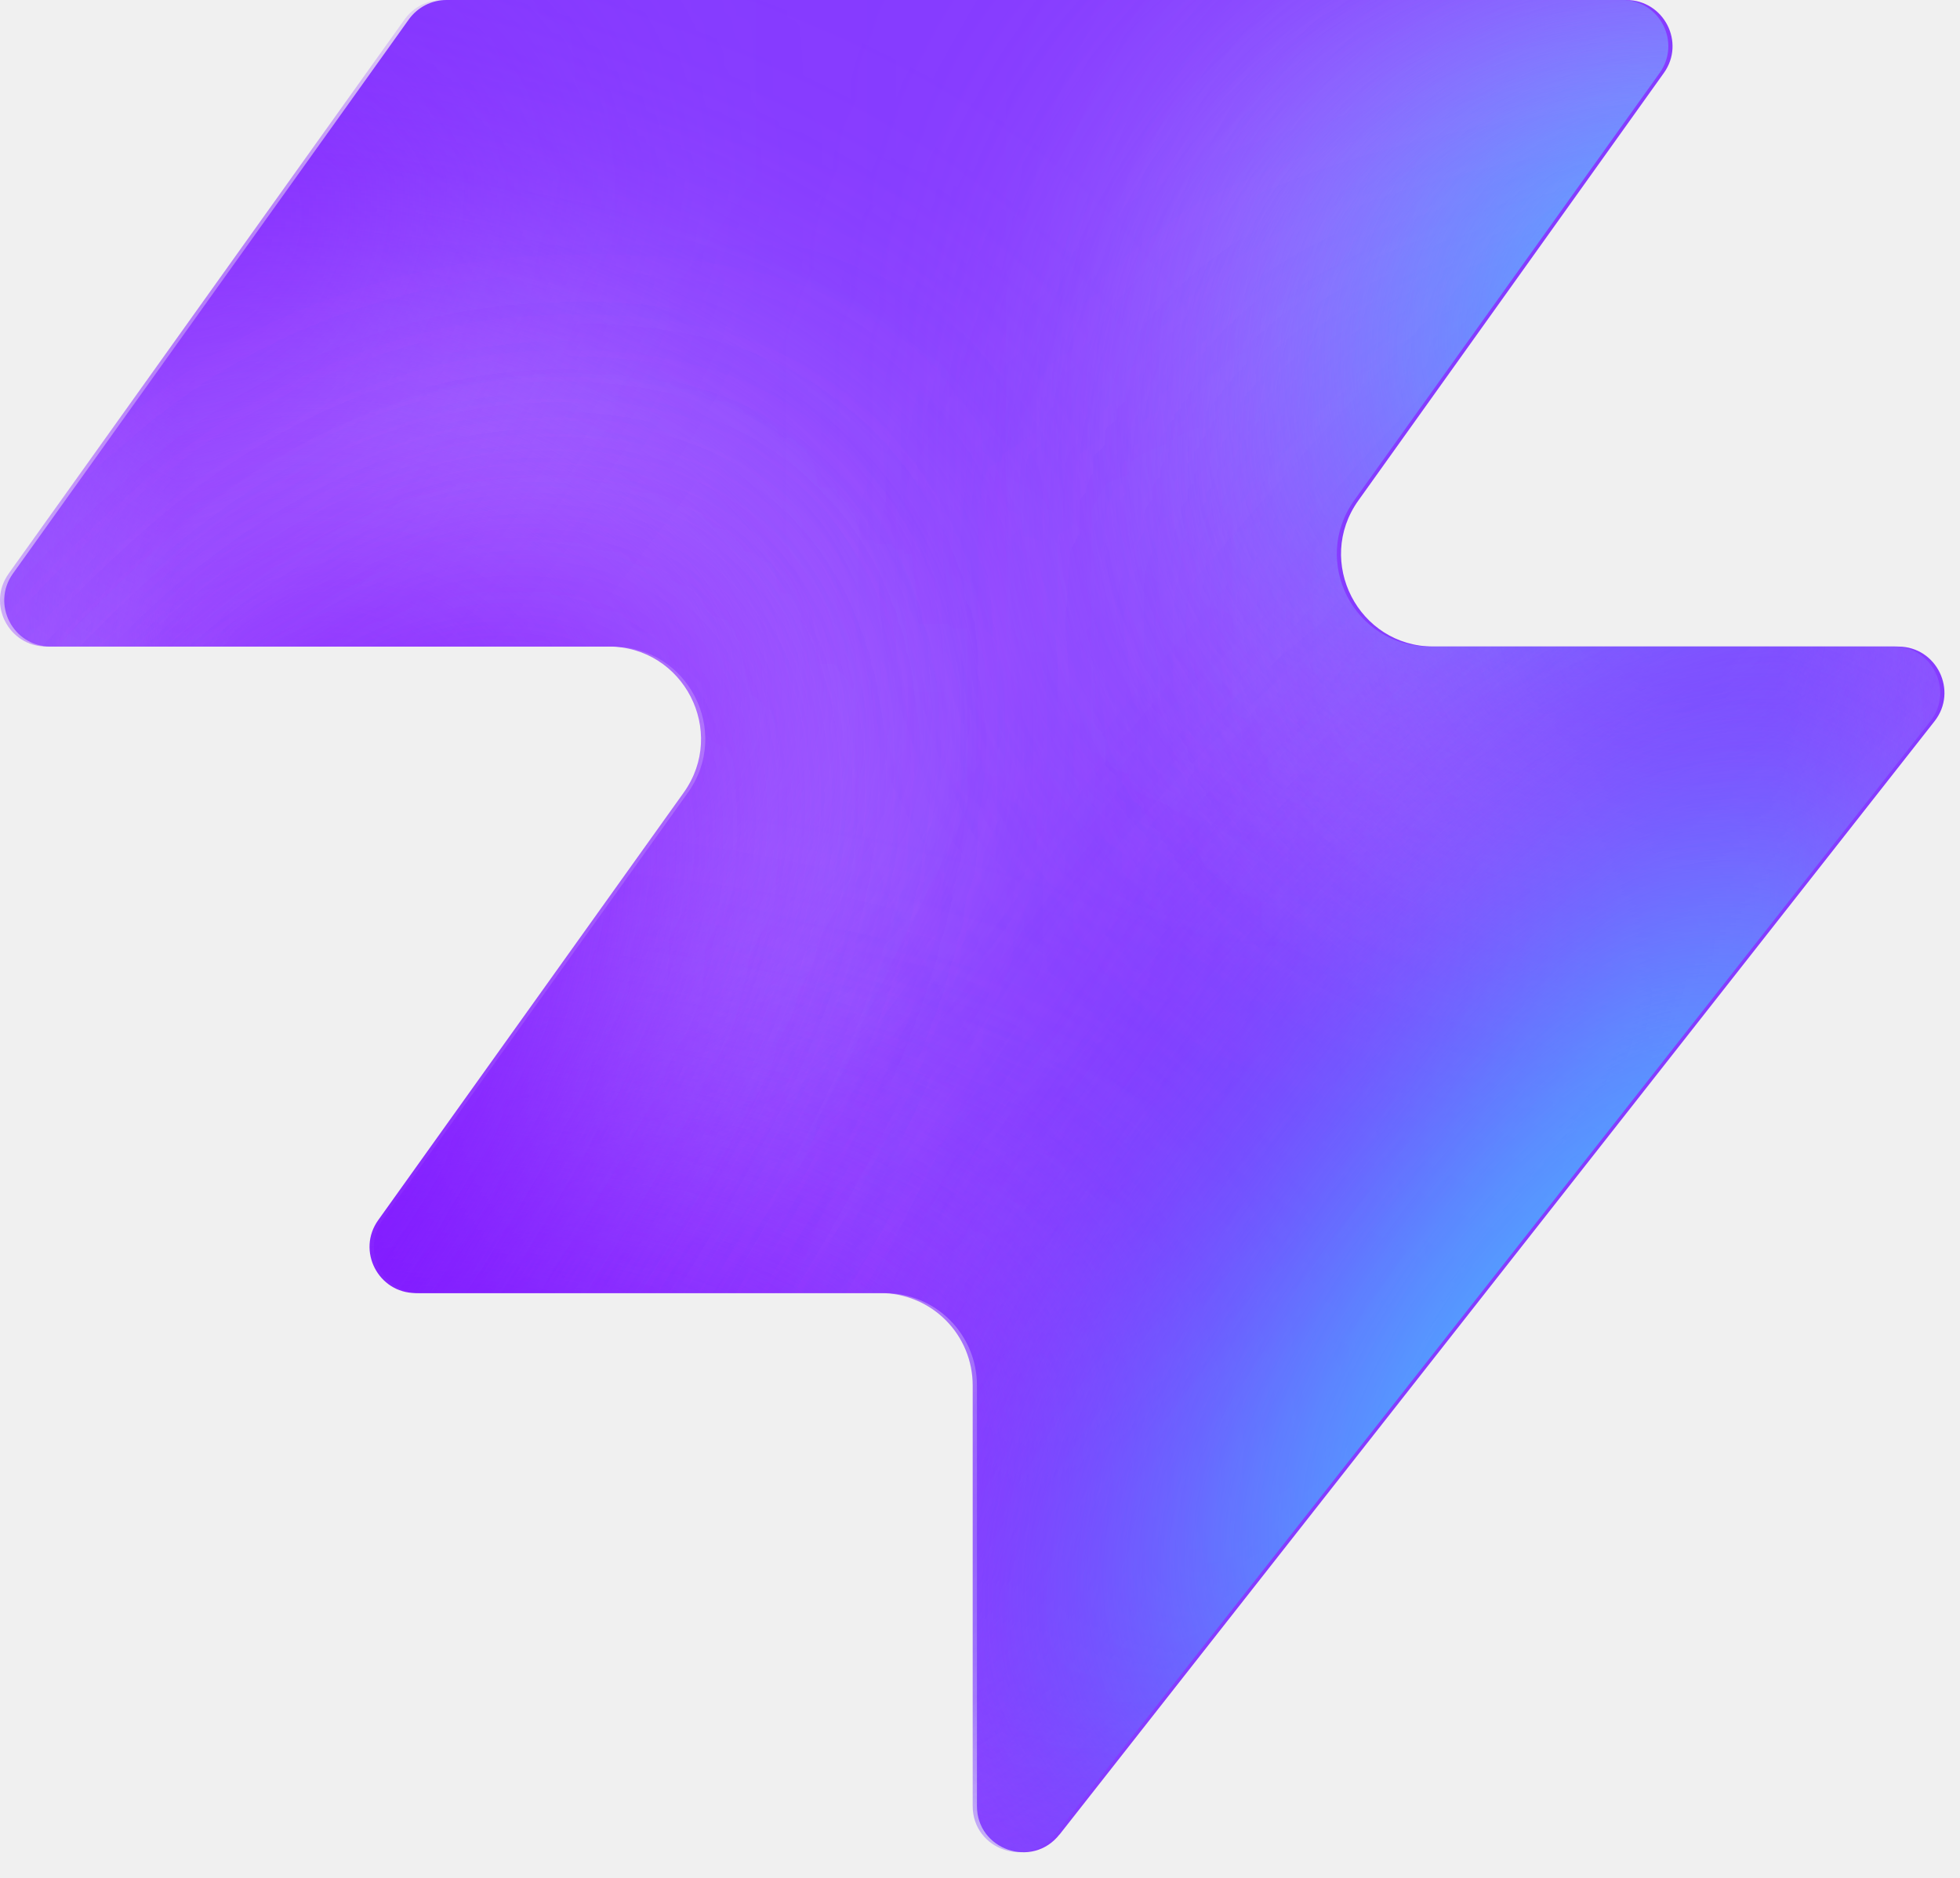
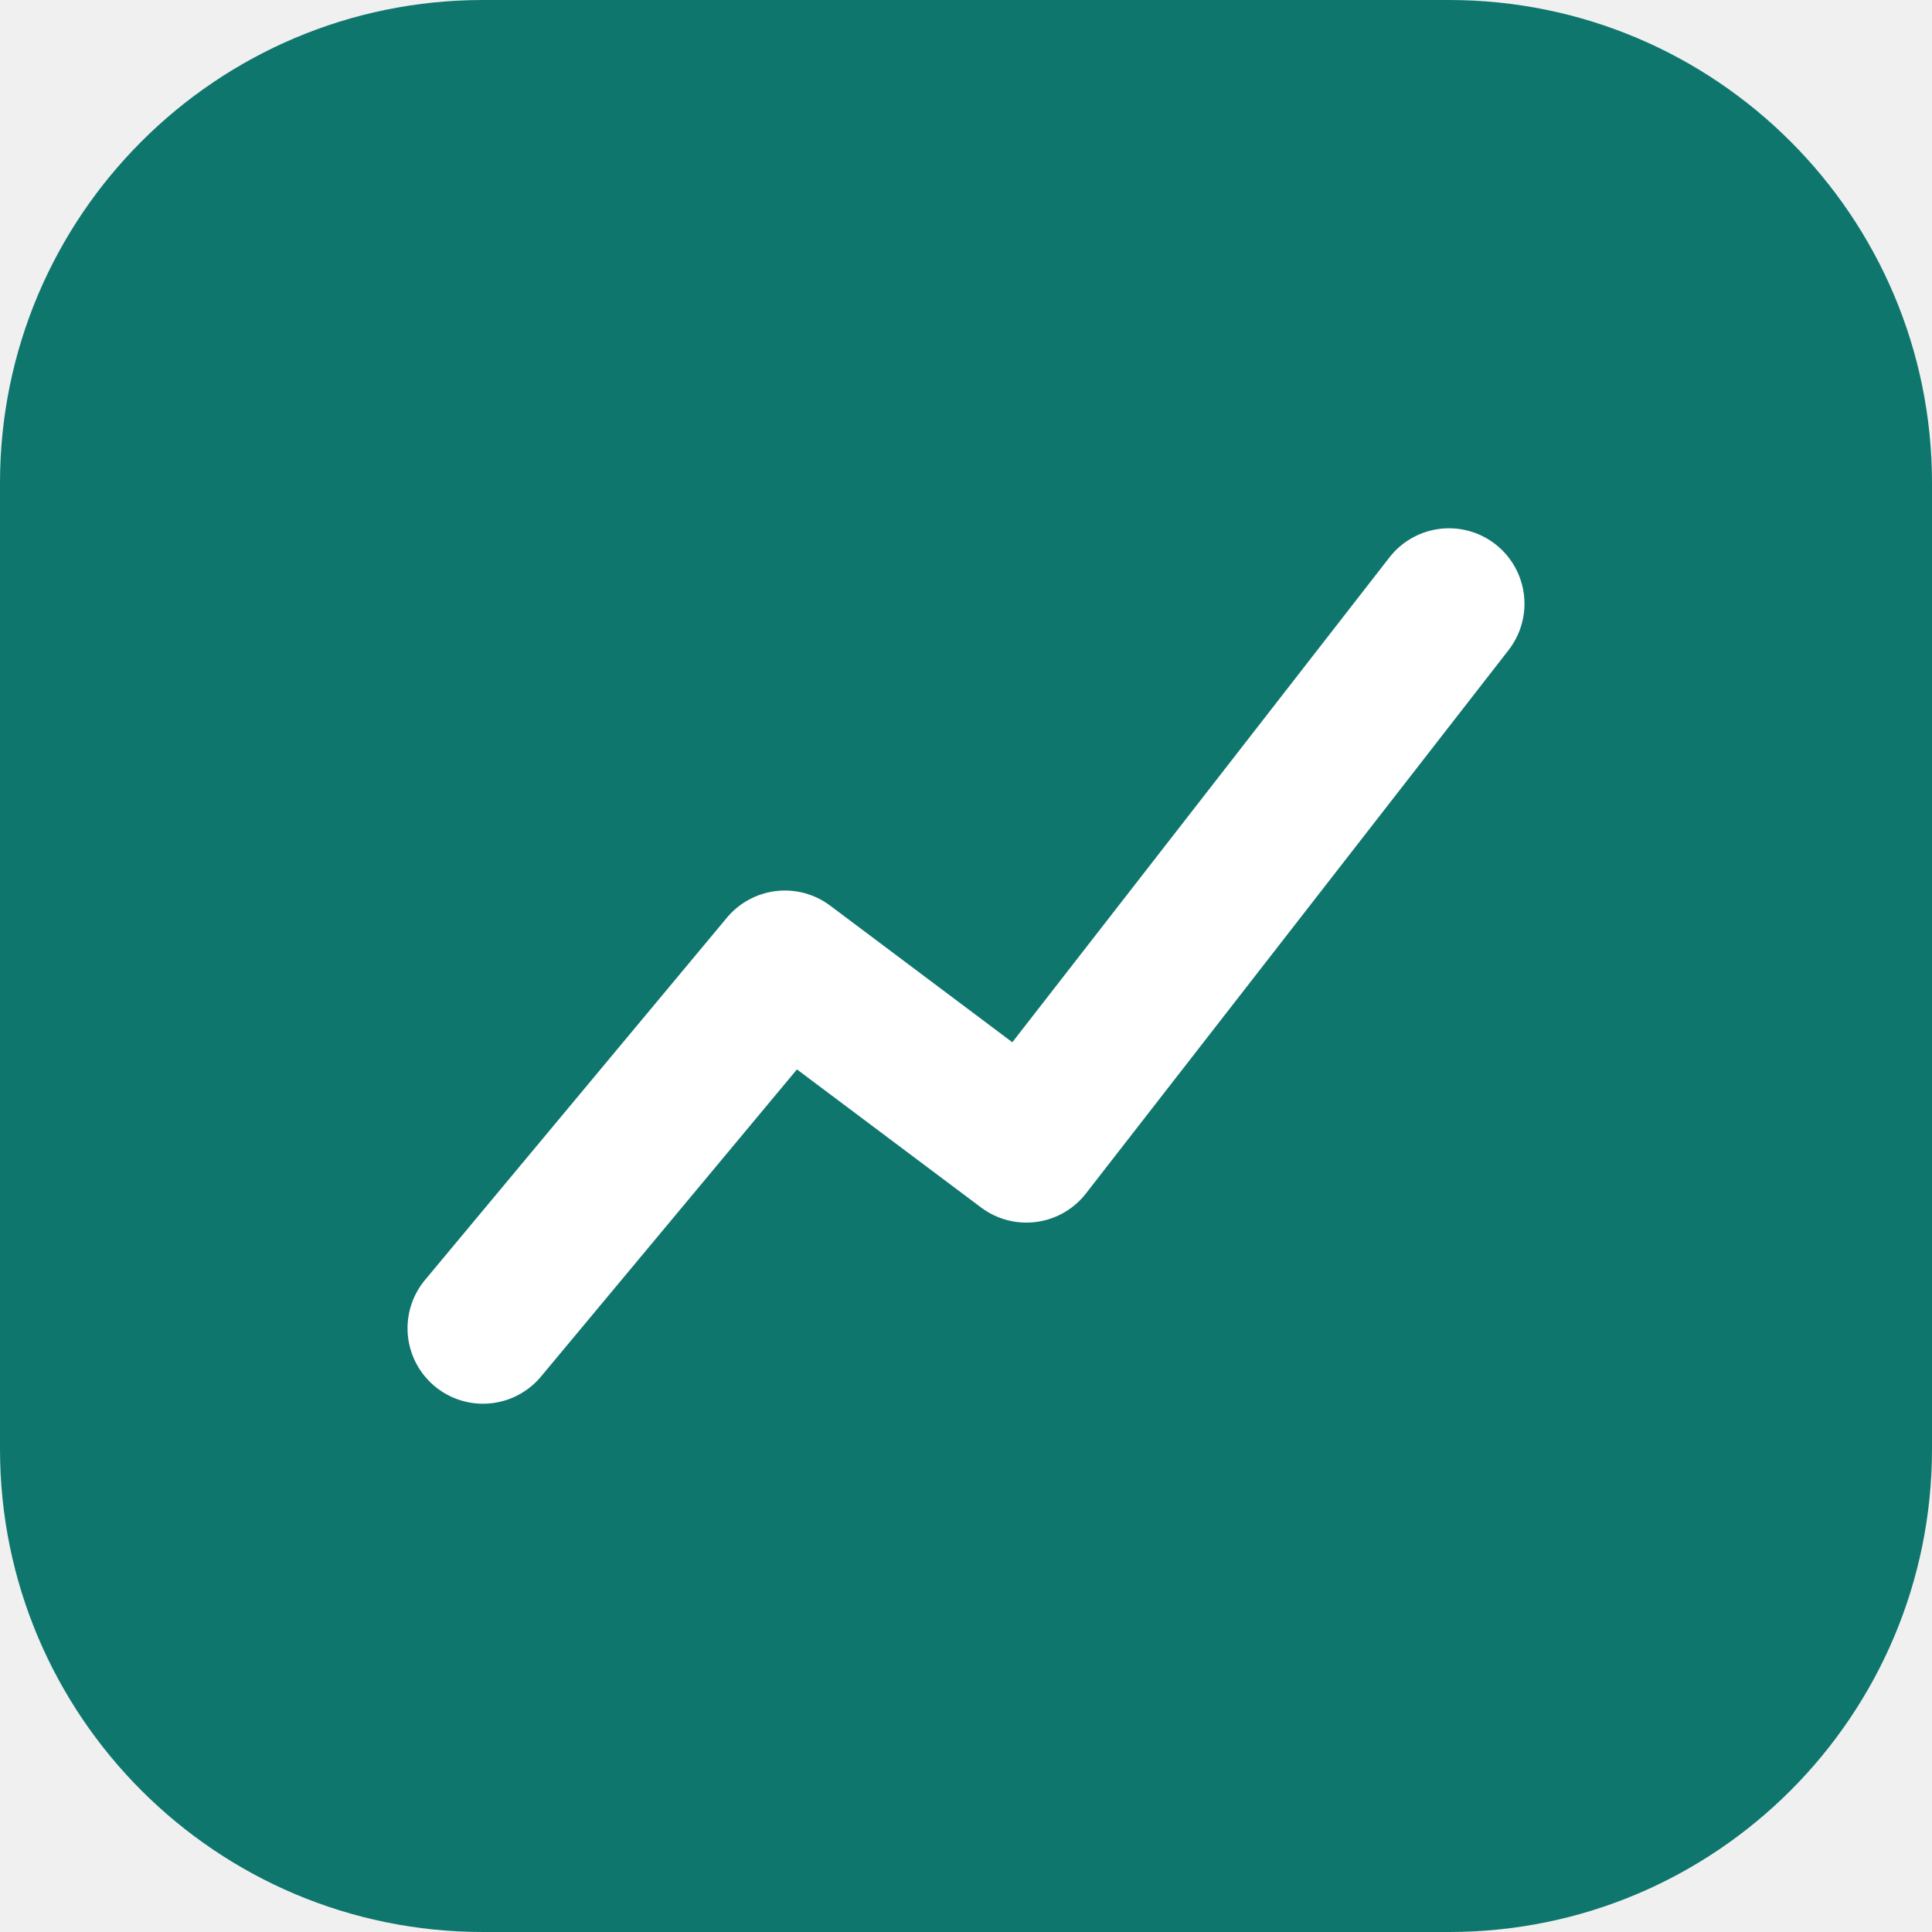
- <svg xmlns="http://www.w3.org/2000/svg" width="48" height="46" fill="none" viewBox="0 0 48 46">
-   <path fill="#863bff" d="M25.946 44.938c-.664.845-2.021.375-2.021-.698V33.937a2.26 2.26 0 0 0-2.262-2.262H10.287c-.92 0-1.456-1.04-.92-1.788l7.48-10.471c1.07-1.497 0-3.578-1.842-3.578H1.237c-.92 0-1.456-1.04-.92-1.788L10.013.474c.214-.297.556-.474.92-.474h28.894c.92 0 1.456 1.04.92 1.788l-7.48 10.471c-1.07 1.498 0 3.579 1.842 3.579h11.377c.943 0 1.473 1.088.89 1.83L25.947 44.94z" style="fill:#863bff;fill:color(display-p3 .525 .23 1);fill-opacity:1" />
-   <mask id="a" width="48" height="46" x="0" y="0" maskUnits="userSpaceOnUse" style="mask-type:alpha">
-     <path fill="#000" d="M25.842 44.938c-.664.844-2.021.375-2.021-.698V33.937a2.26 2.26 0 0 0-2.262-2.262H10.183c-.92 0-1.456-1.04-.92-1.788l7.48-10.471c1.07-1.498 0-3.579-1.842-3.579H1.133c-.92 0-1.456-1.04-.92-1.787L9.91.473c.214-.297.556-.474.92-.474h28.894c.92 0 1.456 1.04.92 1.788l-7.48 10.471c-1.07 1.498 0 3.578 1.842 3.578h11.377c.943 0 1.473 1.088.89 1.832L25.843 44.94z" style="fill:#000;fill-opacity:1" />
-   </mask>
-   <g mask="url(#a)">
-     <g filter="url(#b)">
-       <ellipse cx="5.508" cy="14.704" fill="#ede6ff" rx="5.508" ry="14.704" style="fill:#ede6ff;fill:color(display-p3 .927 .903 1);fill-opacity:1" transform="matrix(.00324 1 1 -.00324 -4.47 31.516)" />
-     </g>
-     <g filter="url(#c)">
-       <ellipse cx="10.399" cy="29.851" fill="#ede6ff" rx="10.399" ry="29.851" style="fill:#ede6ff;fill:color(display-p3 .927 .903 1);fill-opacity:1" transform="matrix(.00324 1 1 -.00324 -39.328 7.883)" />
-     </g>
-     <g filter="url(#d)">
-       <ellipse cx="5.508" cy="30.487" fill="#7e14ff" rx="5.508" ry="30.487" style="fill:#7e14ff;fill:color(display-p3 .492 .077 1);fill-opacity:1" transform="rotate(89.814 -25.913 -14.639)scale(1 -1)" />
-     </g>
-     <g filter="url(#e)">
-       <ellipse cx="5.508" cy="30.599" fill="#7e14ff" rx="5.508" ry="30.599" style="fill:#7e14ff;fill:color(display-p3 .492 .077 1);fill-opacity:1" transform="rotate(89.814 -32.644 -3.334)scale(1 -1)" />
-     </g>
-     <g filter="url(#f)">
-       <ellipse cx="5.508" cy="30.599" fill="#7e14ff" rx="5.508" ry="30.599" style="fill:#7e14ff;fill:color(display-p3 .492 .077 1);fill-opacity:1" transform="matrix(.00324 1 1 -.00324 -34.34 30.47)" />
-     </g>
-     <g filter="url(#g)">
-       <ellipse cx="14.072" cy="22.078" fill="#ede6ff" rx="14.072" ry="22.078" style="fill:#ede6ff;fill:color(display-p3 .927 .903 1);fill-opacity:1" transform="rotate(93.35 24.506 48.493)scale(-1 1)" />
-     </g>
-     <g filter="url(#h)">
-       <ellipse cx="3.47" cy="21.501" fill="#7e14ff" rx="3.47" ry="21.501" style="fill:#7e14ff;fill:color(display-p3 .492 .077 1);fill-opacity:1" transform="rotate(89.009 28.708 47.59)scale(-1 1)" />
-     </g>
-     <g filter="url(#i)">
-       <ellipse cx="3.47" cy="21.501" fill="#7e14ff" rx="3.47" ry="21.501" style="fill:#7e14ff;fill:color(display-p3 .492 .077 1);fill-opacity:1" transform="rotate(89.009 28.708 47.59)scale(-1 1)" />
-     </g>
-     <g filter="url(#j)">
-       <ellipse cx=".387" cy="8.972" fill="#7e14ff" rx="4.407" ry="29.108" style="fill:#7e14ff;fill:color(display-p3 .492 .077 1);fill-opacity:1" transform="rotate(39.51 .387 8.972)" />
-     </g>
-     <g filter="url(#k)">
-       <ellipse cx="47.523" cy="-6.092" fill="#7e14ff" rx="4.407" ry="29.108" style="fill:#7e14ff;fill:color(display-p3 .492 .077 1);fill-opacity:1" transform="rotate(37.892 47.523 -6.092)" />
-     </g>
-     <g filter="url(#l)">
-       <ellipse cx="41.412" cy="6.333" fill="#47bfff" rx="5.971" ry="9.665" style="fill:#47bfff;fill:color(display-p3 .28 .748 1);fill-opacity:1" transform="rotate(37.892 41.412 6.333)" />
-     </g>
-     <g filter="url(#m)">
-       <ellipse cx="-1.879" cy="38.332" fill="#7e14ff" rx="4.407" ry="29.108" style="fill:#7e14ff;fill:color(display-p3 .492 .077 1);fill-opacity:1" transform="rotate(37.892 -1.88 38.332)" />
-     </g>
-     <g filter="url(#n)">
-       <ellipse cx="-1.879" cy="38.332" fill="#7e14ff" rx="4.407" ry="29.108" style="fill:#7e14ff;fill:color(display-p3 .492 .077 1);fill-opacity:1" transform="rotate(37.892 -1.88 38.332)" />
-     </g>
-     <g filter="url(#o)">
-       <ellipse cx="35.651" cy="29.907" fill="#7e14ff" rx="4.407" ry="29.108" style="fill:#7e14ff;fill:color(display-p3 .492 .077 1);fill-opacity:1" transform="rotate(37.892 35.651 29.907)" />
-     </g>
-     <g filter="url(#p)">
-       <ellipse cx="38.418" cy="32.4" fill="#47bfff" rx="5.971" ry="15.297" style="fill:#47bfff;fill:color(display-p3 .28 .748 1);fill-opacity:1" transform="rotate(37.892 38.418 32.4)" />
-     </g>
-   </g>
-   <defs>
-     <filter id="b" width="60.045" height="41.654" x="-19.77" y="16.149" color-interpolation-filters="sRGB" filterUnits="userSpaceOnUse">
-       <feFlood flood-opacity="0" result="BackgroundImageFix" />
-       <feBlend in="SourceGraphic" in2="BackgroundImageFix" result="shape" />
-       <feGaussianBlur result="effect1_foregroundBlur_2002_17158" stdDeviation="7.659" />
-     </filter>
-     <filter id="c" width="90.34" height="51.437" x="-54.613" y="-7.533" color-interpolation-filters="sRGB" filterUnits="userSpaceOnUse">
-       <feFlood flood-opacity="0" result="BackgroundImageFix" />
-       <feBlend in="SourceGraphic" in2="BackgroundImageFix" result="shape" />
-       <feGaussianBlur result="effect1_foregroundBlur_2002_17158" stdDeviation="7.659" />
-     </filter>
-     <filter id="d" width="79.355" height="29.4" x="-49.64" y="2.03" color-interpolation-filters="sRGB" filterUnits="userSpaceOnUse">
-       <feFlood flood-opacity="0" result="BackgroundImageFix" />
-       <feBlend in="SourceGraphic" in2="BackgroundImageFix" result="shape" />
-       <feGaussianBlur result="effect1_foregroundBlur_2002_17158" stdDeviation="4.596" />
-     </filter>
-     <filter id="e" width="79.579" height="29.4" x="-45.045" y="20.029" color-interpolation-filters="sRGB" filterUnits="userSpaceOnUse">
-       <feFlood flood-opacity="0" result="BackgroundImageFix" />
-       <feBlend in="SourceGraphic" in2="BackgroundImageFix" result="shape" />
-       <feGaussianBlur result="effect1_foregroundBlur_2002_17158" stdDeviation="4.596" />
-     </filter>
-     <filter id="f" width="79.579" height="29.4" x="-43.513" y="21.178" color-interpolation-filters="sRGB" filterUnits="userSpaceOnUse">
-       <feFlood flood-opacity="0" result="BackgroundImageFix" />
-       <feBlend in="SourceGraphic" in2="BackgroundImageFix" result="shape" />
-       <feGaussianBlur result="effect1_foregroundBlur_2002_17158" stdDeviation="4.596" />
-     </filter>
-     <filter id="g" width="74.749" height="58.852" x="15.756" y="-17.901" color-interpolation-filters="sRGB" filterUnits="userSpaceOnUse">
-       <feFlood flood-opacity="0" result="BackgroundImageFix" />
-       <feBlend in="SourceGraphic" in2="BackgroundImageFix" result="shape" />
-       <feGaussianBlur result="effect1_foregroundBlur_2002_17158" stdDeviation="7.659" />
-     </filter>
-     <filter id="h" width="61.377" height="25.362" x="23.548" y="2.284" color-interpolation-filters="sRGB" filterUnits="userSpaceOnUse">
-       <feFlood flood-opacity="0" result="BackgroundImageFix" />
-       <feBlend in="SourceGraphic" in2="BackgroundImageFix" result="shape" />
-       <feGaussianBlur result="effect1_foregroundBlur_2002_17158" stdDeviation="4.596" />
-     </filter>
-     <filter id="i" width="61.377" height="25.362" x="23.548" y="2.284" color-interpolation-filters="sRGB" filterUnits="userSpaceOnUse">
-       <feFlood flood-opacity="0" result="BackgroundImageFix" />
-       <feBlend in="SourceGraphic" in2="BackgroundImageFix" result="shape" />
-       <feGaussianBlur result="effect1_foregroundBlur_2002_17158" stdDeviation="4.596" />
-     </filter>
-     <filter id="j" width="56.045" height="63.649" x="-27.636" y="-22.853" color-interpolation-filters="sRGB" filterUnits="userSpaceOnUse">
-       <feFlood flood-opacity="0" result="BackgroundImageFix" />
-       <feBlend in="SourceGraphic" in2="BackgroundImageFix" result="shape" />
-       <feGaussianBlur result="effect1_foregroundBlur_2002_17158" stdDeviation="4.596" />
-     </filter>
-     <filter id="k" width="54.814" height="64.646" x="20.116" y="-38.415" color-interpolation-filters="sRGB" filterUnits="userSpaceOnUse">
-       <feFlood flood-opacity="0" result="BackgroundImageFix" />
-       <feBlend in="SourceGraphic" in2="BackgroundImageFix" result="shape" />
-       <feGaussianBlur result="effect1_foregroundBlur_2002_17158" stdDeviation="4.596" />
-     </filter>
-     <filter id="l" width="33.541" height="35.313" x="24.641" y="-11.323" color-interpolation-filters="sRGB" filterUnits="userSpaceOnUse">
-       <feFlood flood-opacity="0" result="BackgroundImageFix" />
-       <feBlend in="SourceGraphic" in2="BackgroundImageFix" result="shape" />
-       <feGaussianBlur result="effect1_foregroundBlur_2002_17158" stdDeviation="4.596" />
-     </filter>
-     <filter id="m" width="54.814" height="64.646" x="-29.286" y="6.009" color-interpolation-filters="sRGB" filterUnits="userSpaceOnUse">
-       <feFlood flood-opacity="0" result="BackgroundImageFix" />
-       <feBlend in="SourceGraphic" in2="BackgroundImageFix" result="shape" />
-       <feGaussianBlur result="effect1_foregroundBlur_2002_17158" stdDeviation="4.596" />
-     </filter>
-     <filter id="n" width="54.814" height="64.646" x="-29.286" y="6.009" color-interpolation-filters="sRGB" filterUnits="userSpaceOnUse">
-       <feFlood flood-opacity="0" result="BackgroundImageFix" />
-       <feBlend in="SourceGraphic" in2="BackgroundImageFix" result="shape" />
-       <feGaussianBlur result="effect1_foregroundBlur_2002_17158" stdDeviation="4.596" />
-     </filter>
-     <filter id="o" width="54.814" height="64.646" x="8.244" y="-2.416" color-interpolation-filters="sRGB" filterUnits="userSpaceOnUse">
-       <feFlood flood-opacity="0" result="BackgroundImageFix" />
-       <feBlend in="SourceGraphic" in2="BackgroundImageFix" result="shape" />
-       <feGaussianBlur result="effect1_foregroundBlur_2002_17158" stdDeviation="4.596" />
-     </filter>
-     <filter id="p" width="39.409" height="43.623" x="18.713" y="10.588" color-interpolation-filters="sRGB" filterUnits="userSpaceOnUse">
-       <feFlood flood-opacity="0" result="BackgroundImageFix" />
-       <feBlend in="SourceGraphic" in2="BackgroundImageFix" result="shape" />
-       <feGaussianBlur result="effect1_foregroundBlur_2002_17158" stdDeviation="4.596" />
-     </filter>
-   </defs>
+ <svg xmlns="http://www.w3.org/2000/svg" viewBox="0 0 32 32">
+   <rect width="32" height="32" rx="8" fill="#0f766e" />
+   <path d="M8 22l5-6 4 3 7-9" stroke="#fff" stroke-width="2.5" fill="none" stroke-linecap="round" stroke-linejoin="round" />
</svg>
